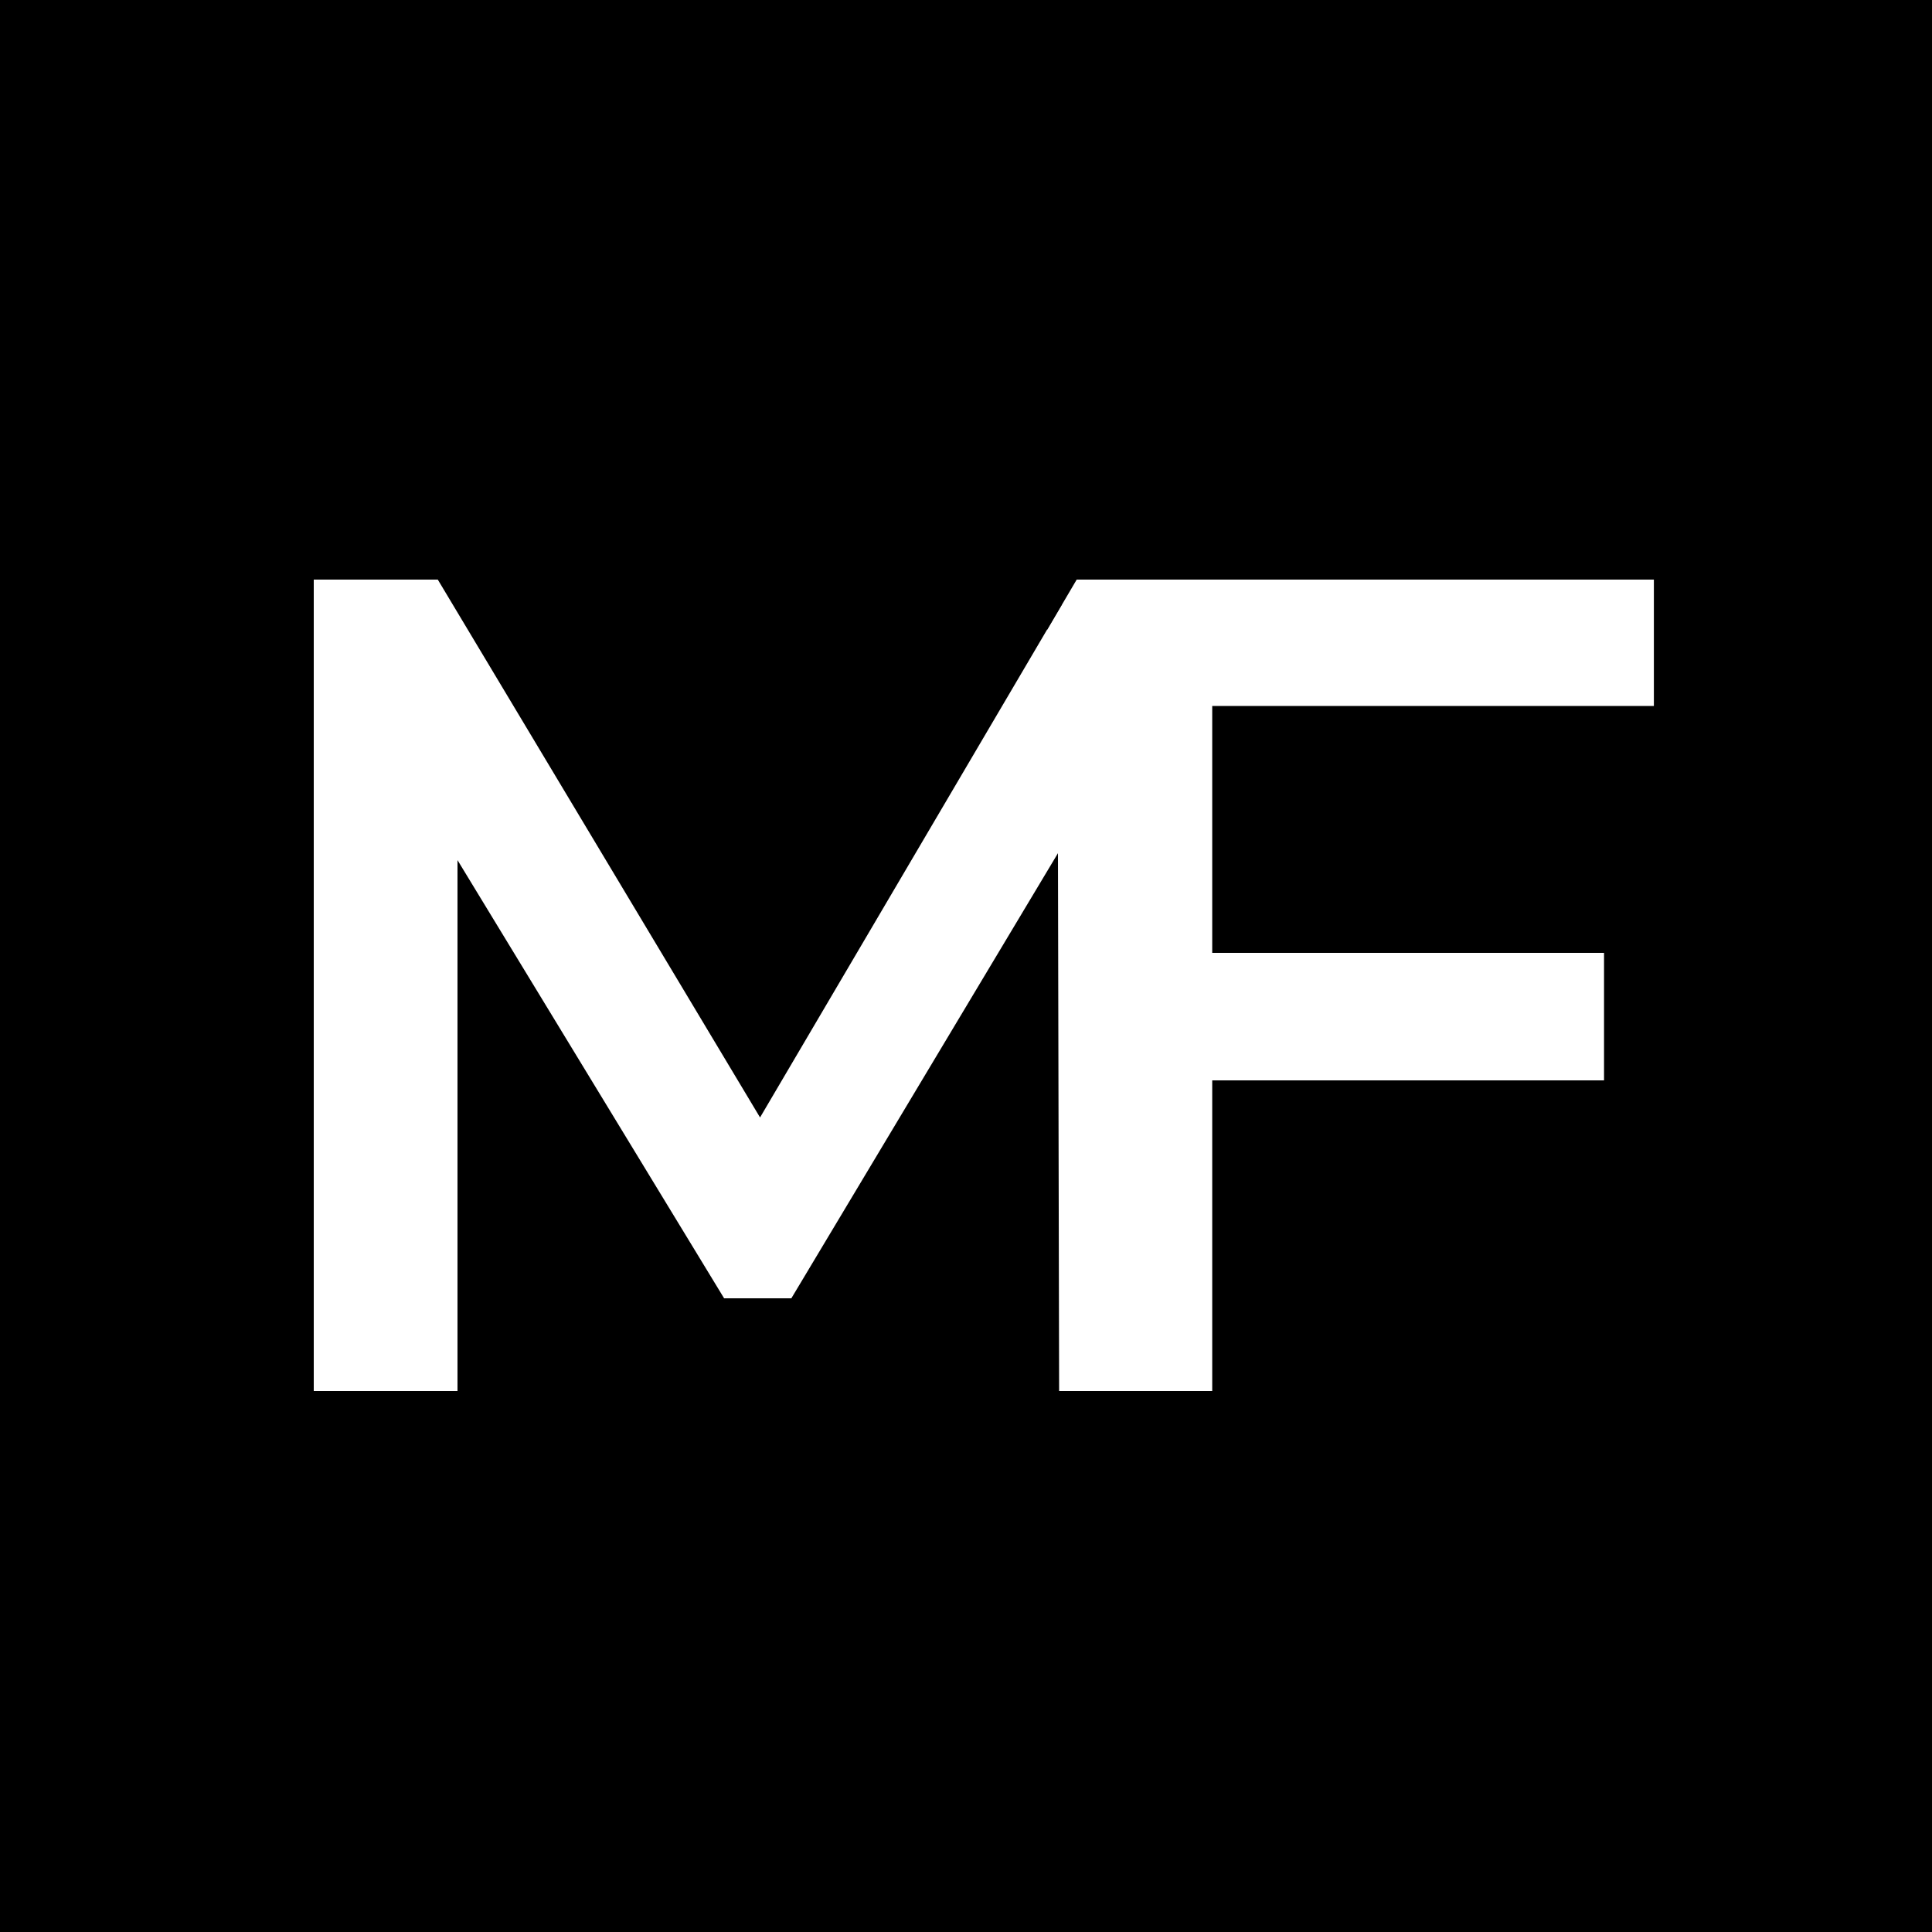
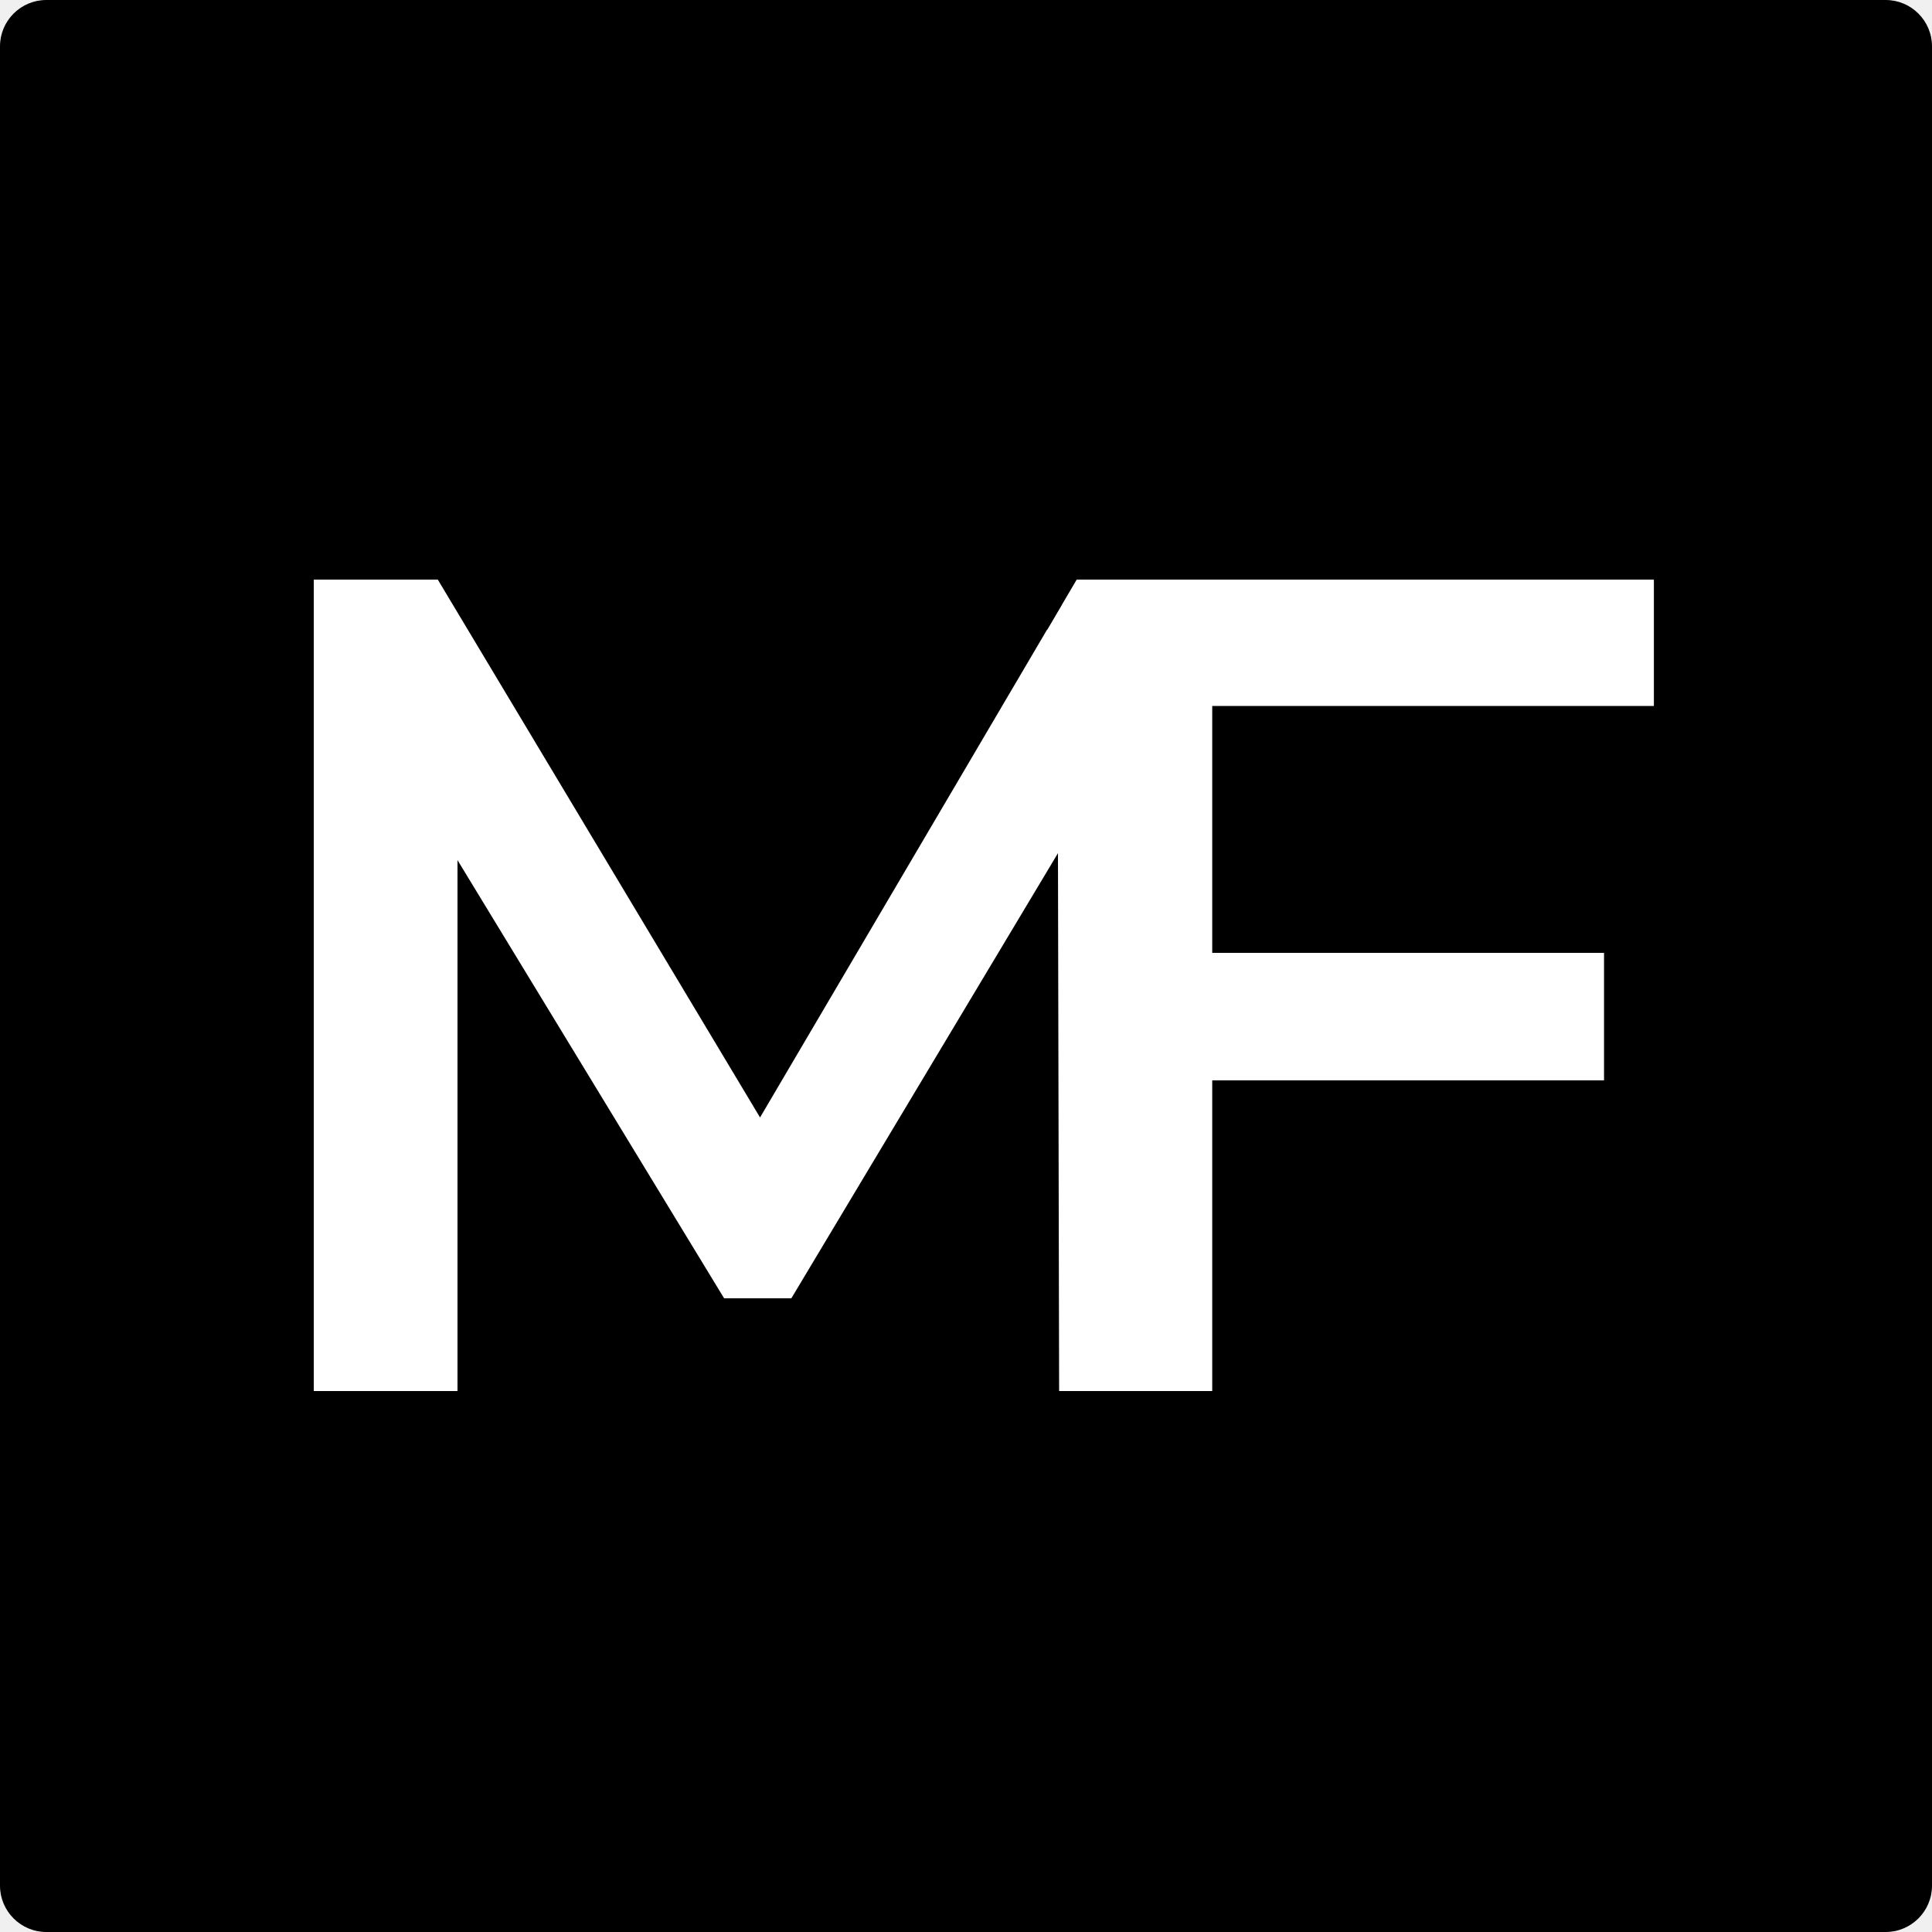
<svg xmlns="http://www.w3.org/2000/svg" width="500" height="500" viewBox="0 0 500 500" fill="none">
-   <rect width="500" height="500" fill="#E5E5E5" />
-   <rect width="500" height="500" fill="black" />
+   <path d="M0 12C0 5.373 5.373 0 12 0H488C494.627 0 500 5.373 500 12V488C500 494.627 494.627 500 488 500H12C5.373 500 0 494.627 0 488V12Z" fill="black" />
  <path d="M274.1 360L273.8 220.8L204.8 336H187.4L118.4 222.6V360H81.2V150H113.3L196.7 289.2L278.6 150H310.7L311 360H274.1ZM313.723 182.7V246.6H415.123V279.6H313.723V360H274.723V150H428.023V182.7H313.723Z" fill="white" />
  <path d="M271 163L281 146H271V163Z" fill="black" />
</svg>
